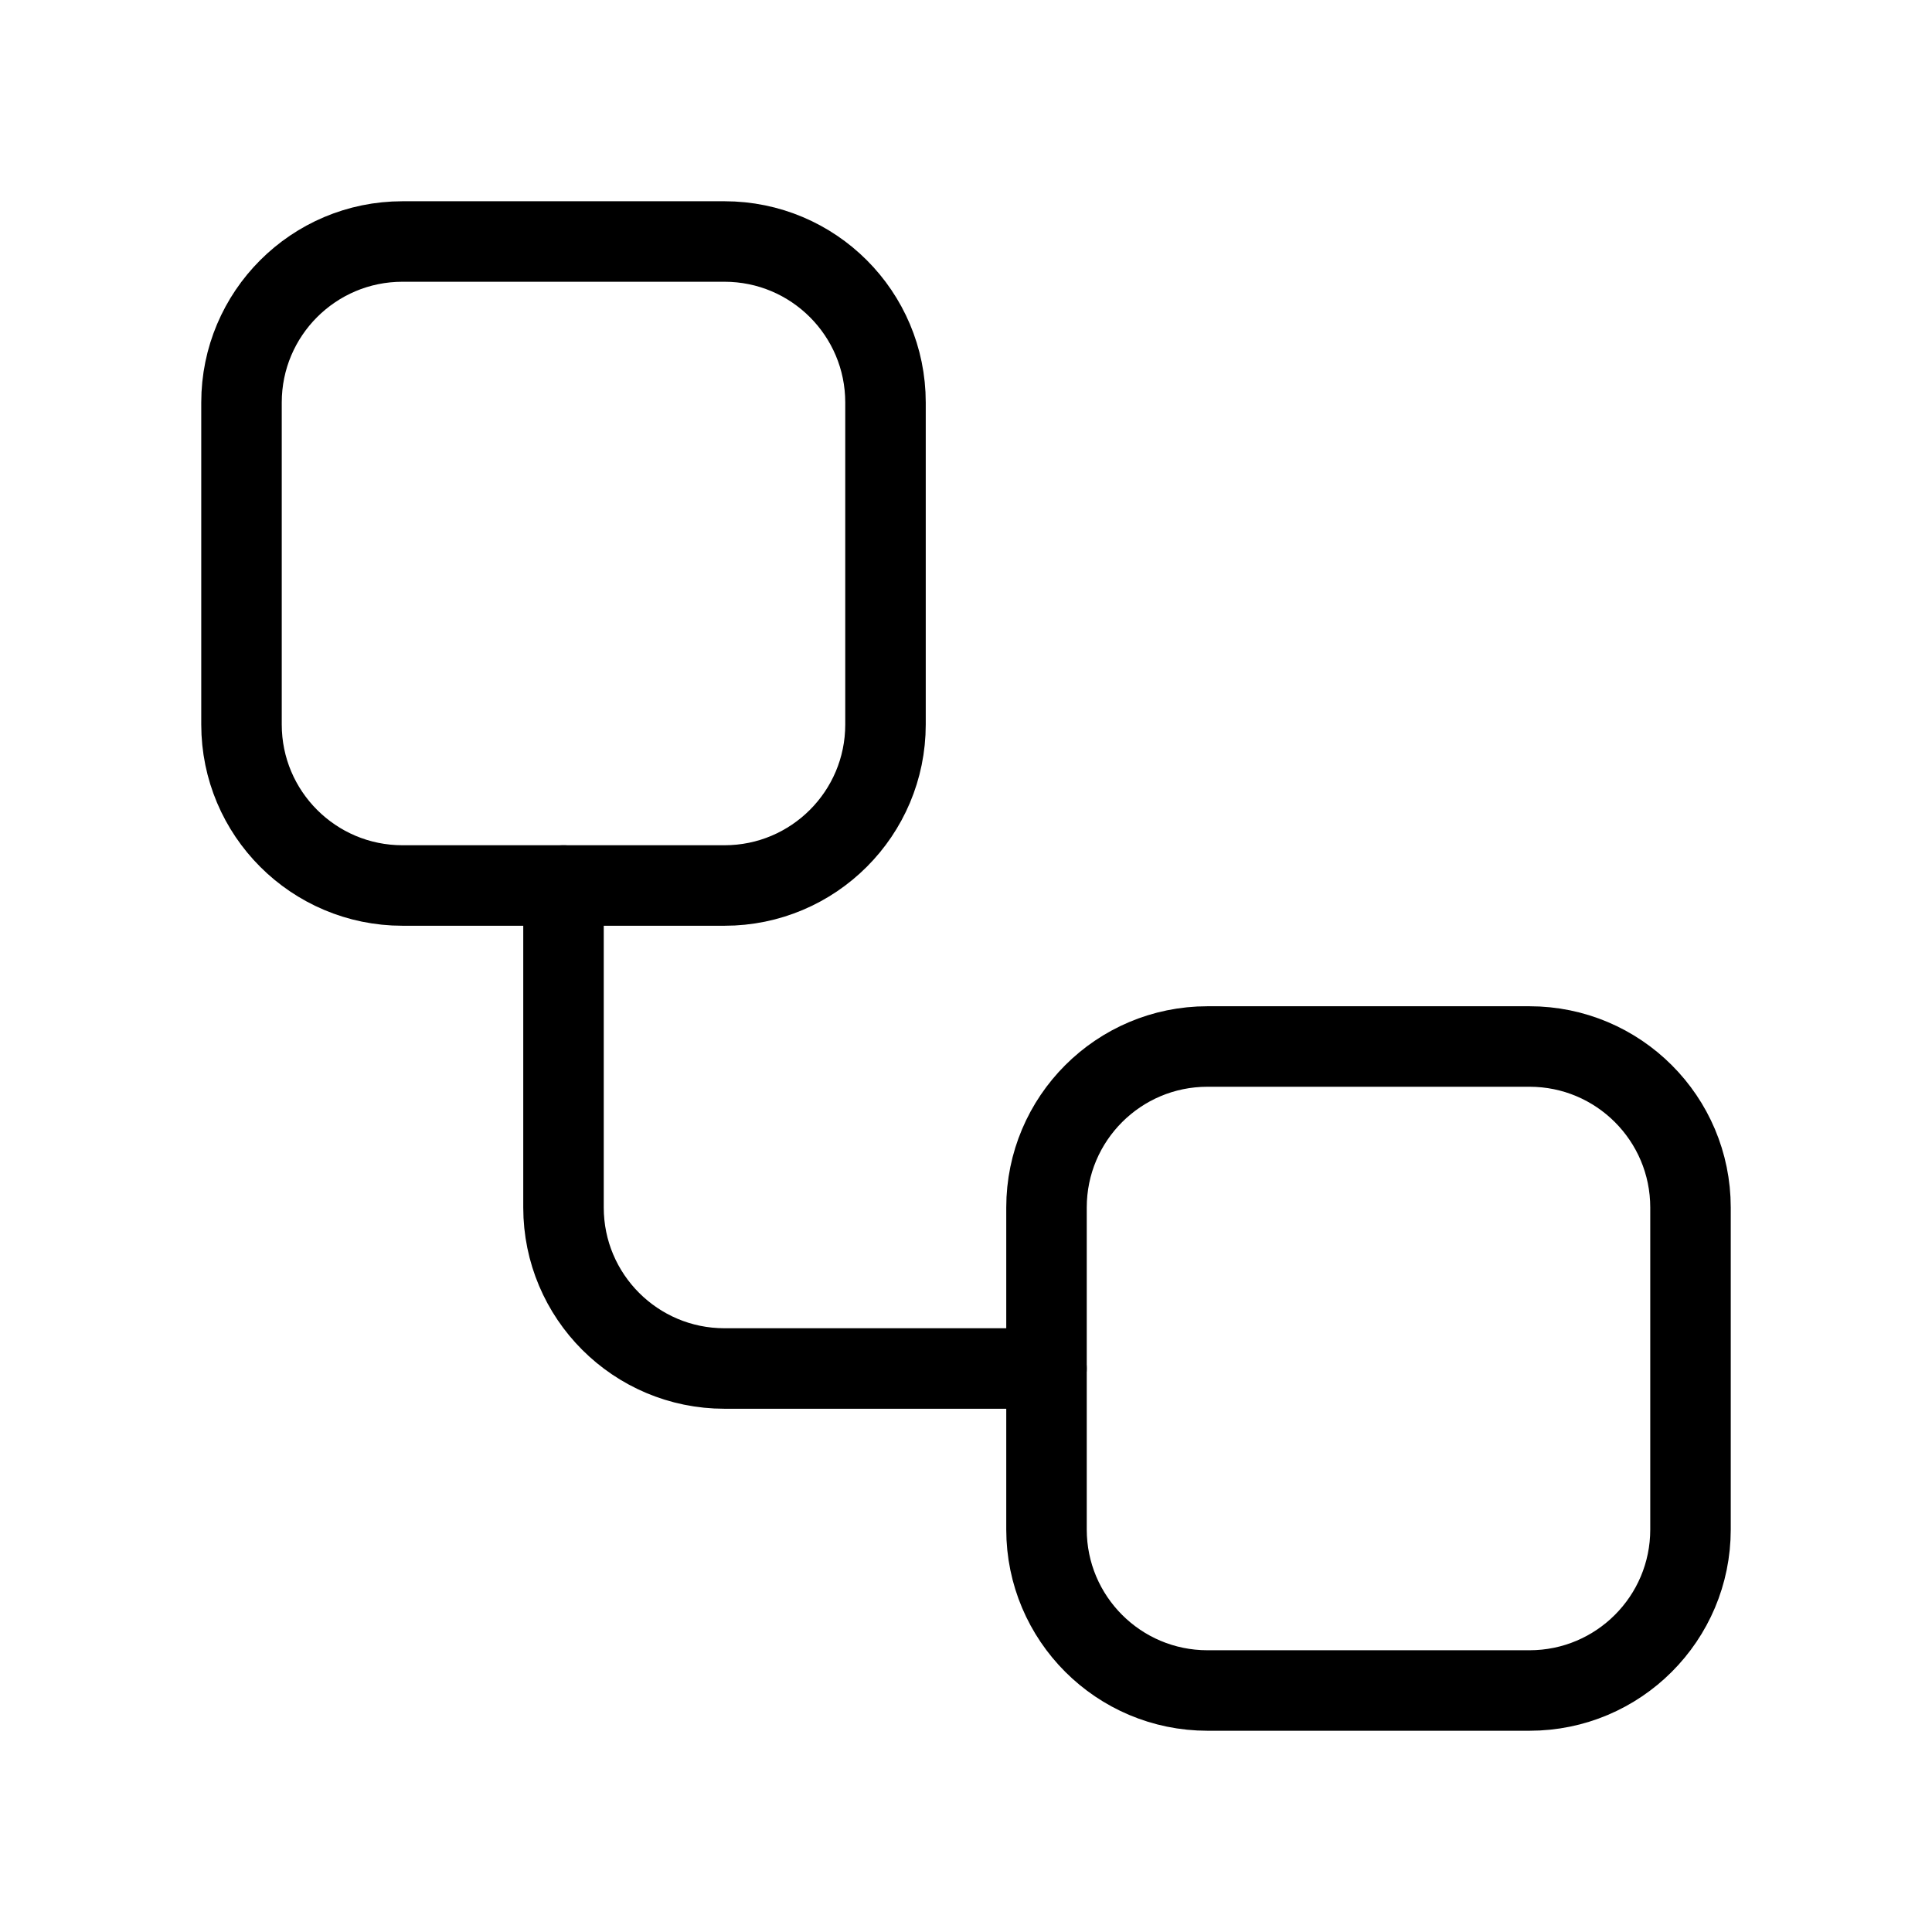
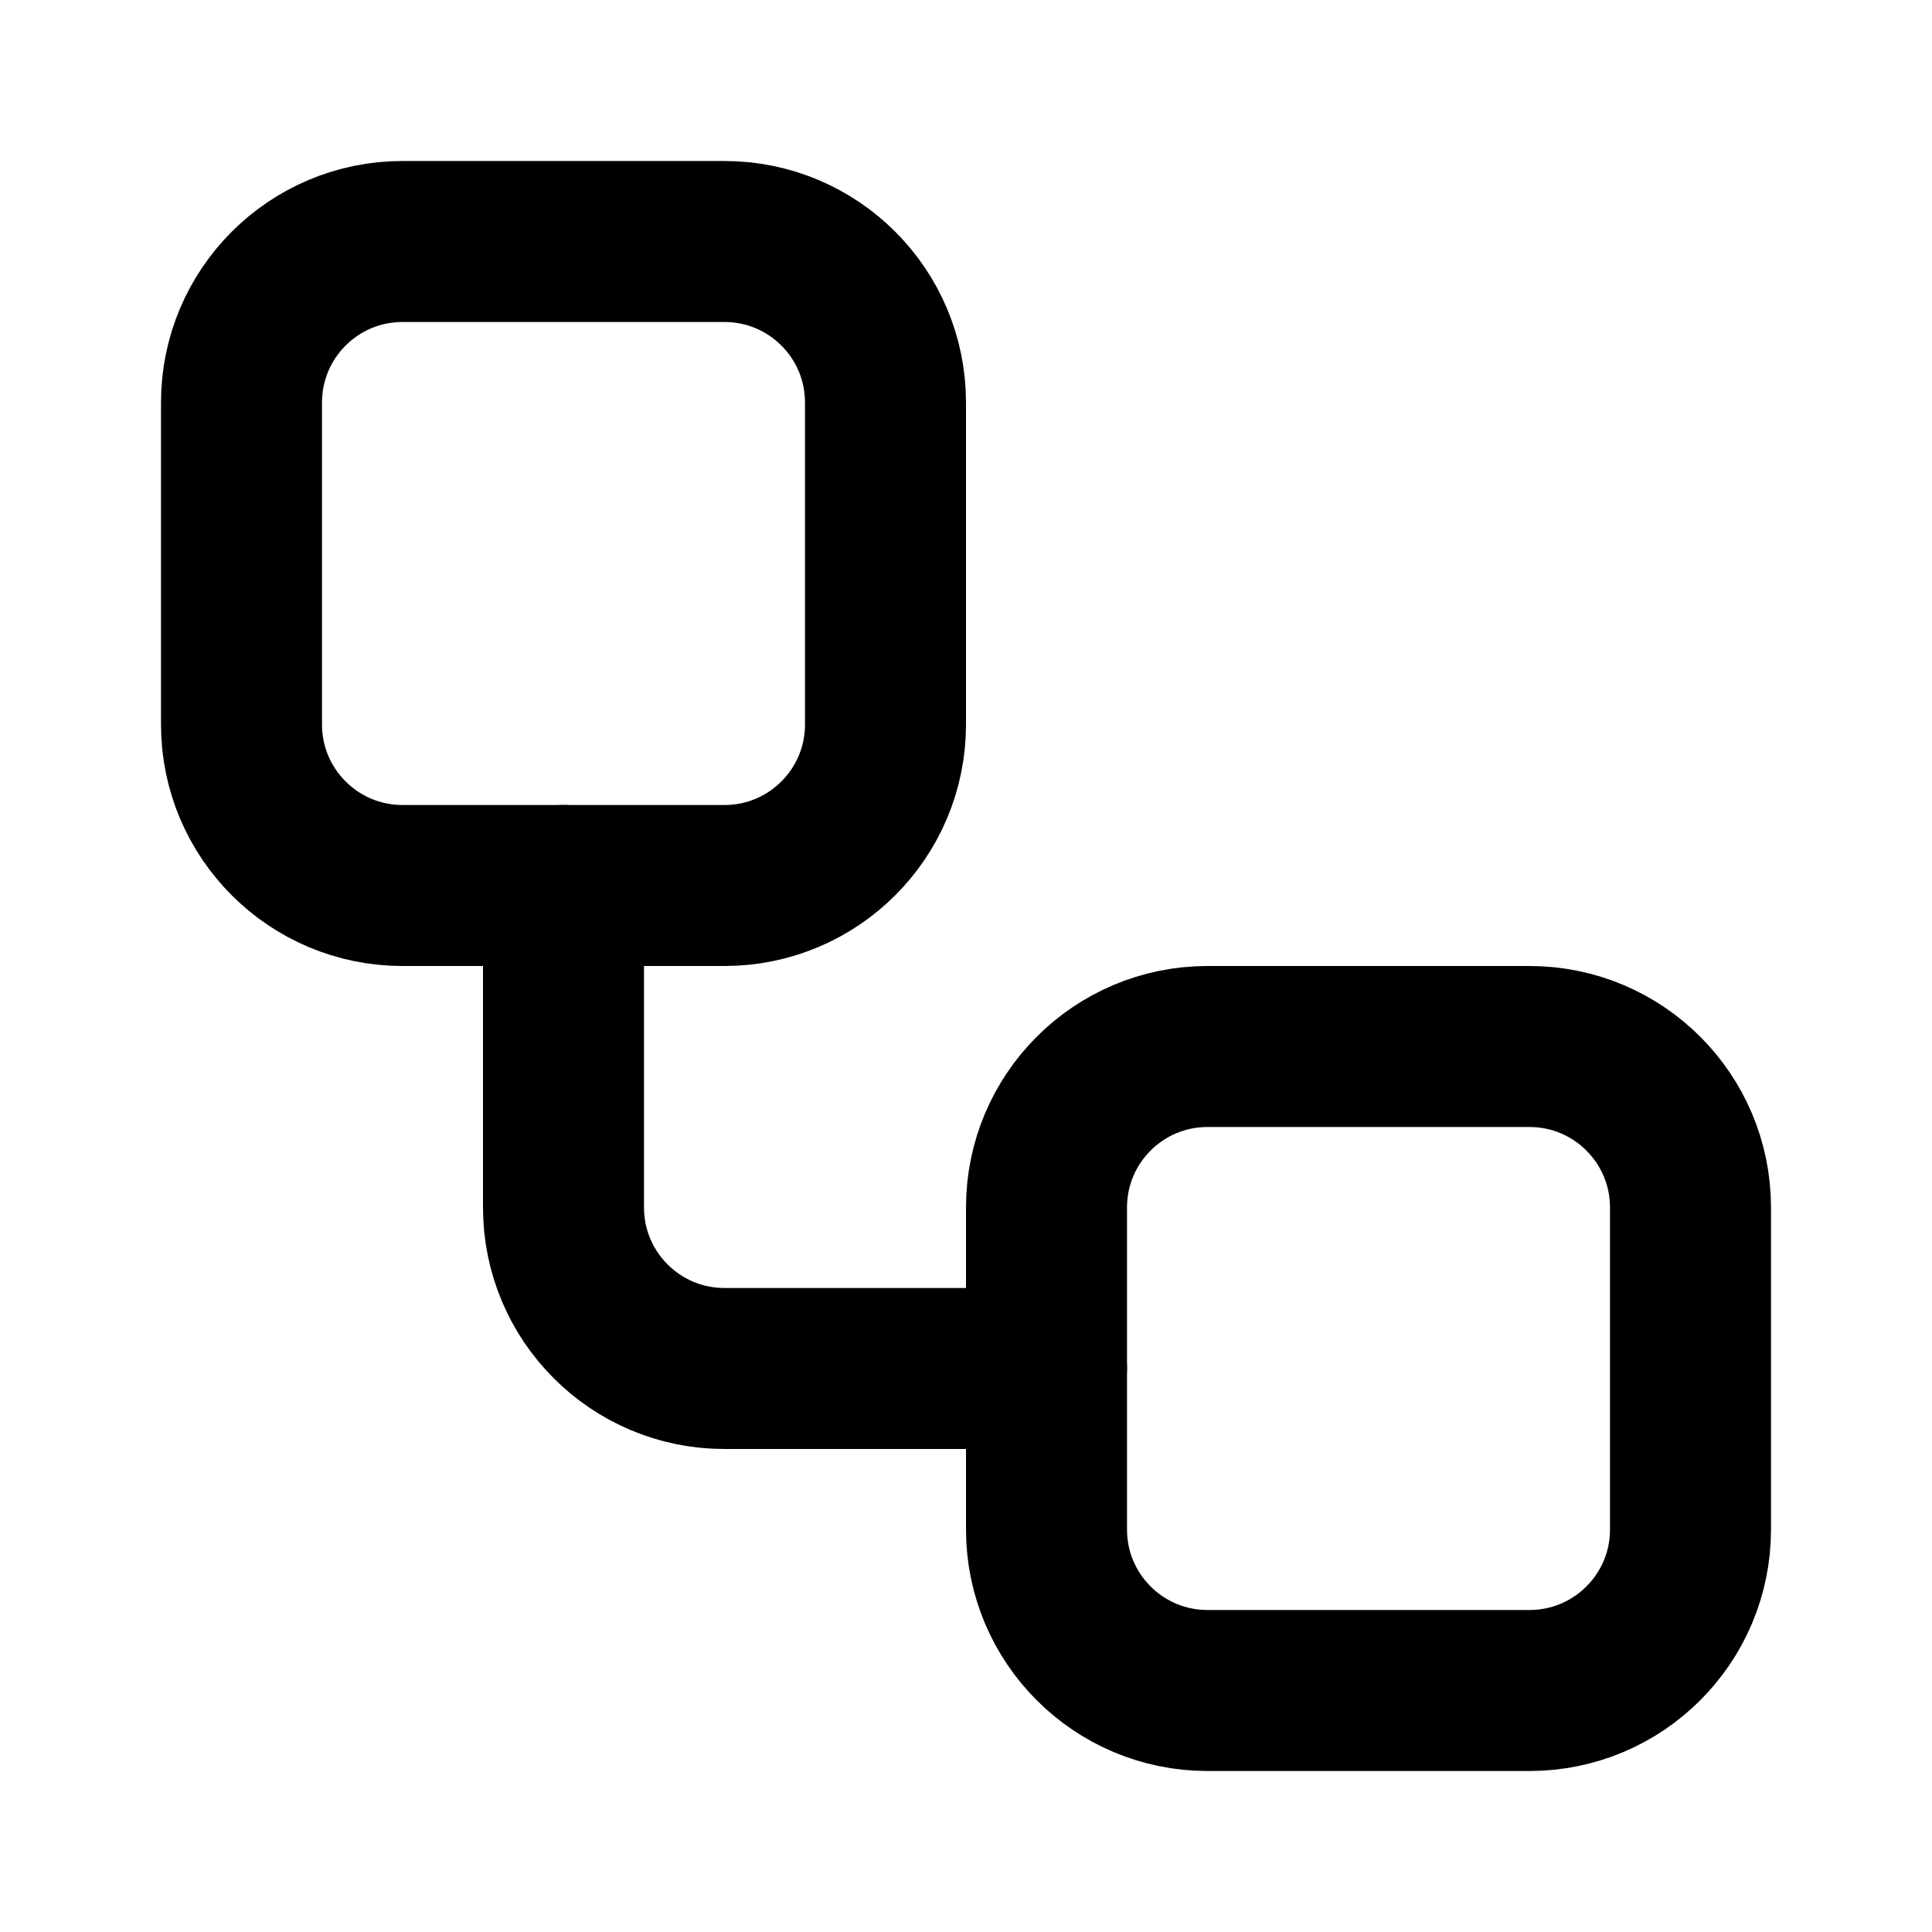
- <svg xmlns="http://www.w3.org/2000/svg" viewBox="0 0 24 24" fill="none" stroke="currentColor" stroke-linecap="round" stroke-linejoin="round">
+ <svg xmlns="http://www.w3.org/2000/svg" viewBox="0 0 24 24" fill="none" stroke="currentColor" stroke-linecap="round" stroke-linejoin="round" stroke-width="2">
  <rect width="8" height="8" x="3" y="3" rx="2" />
  <path d="M7 11v4a2 2 0 0 0 2 2h4" />
  <rect width="8" height="8" x="13" y="13" rx="2" />
</svg>
